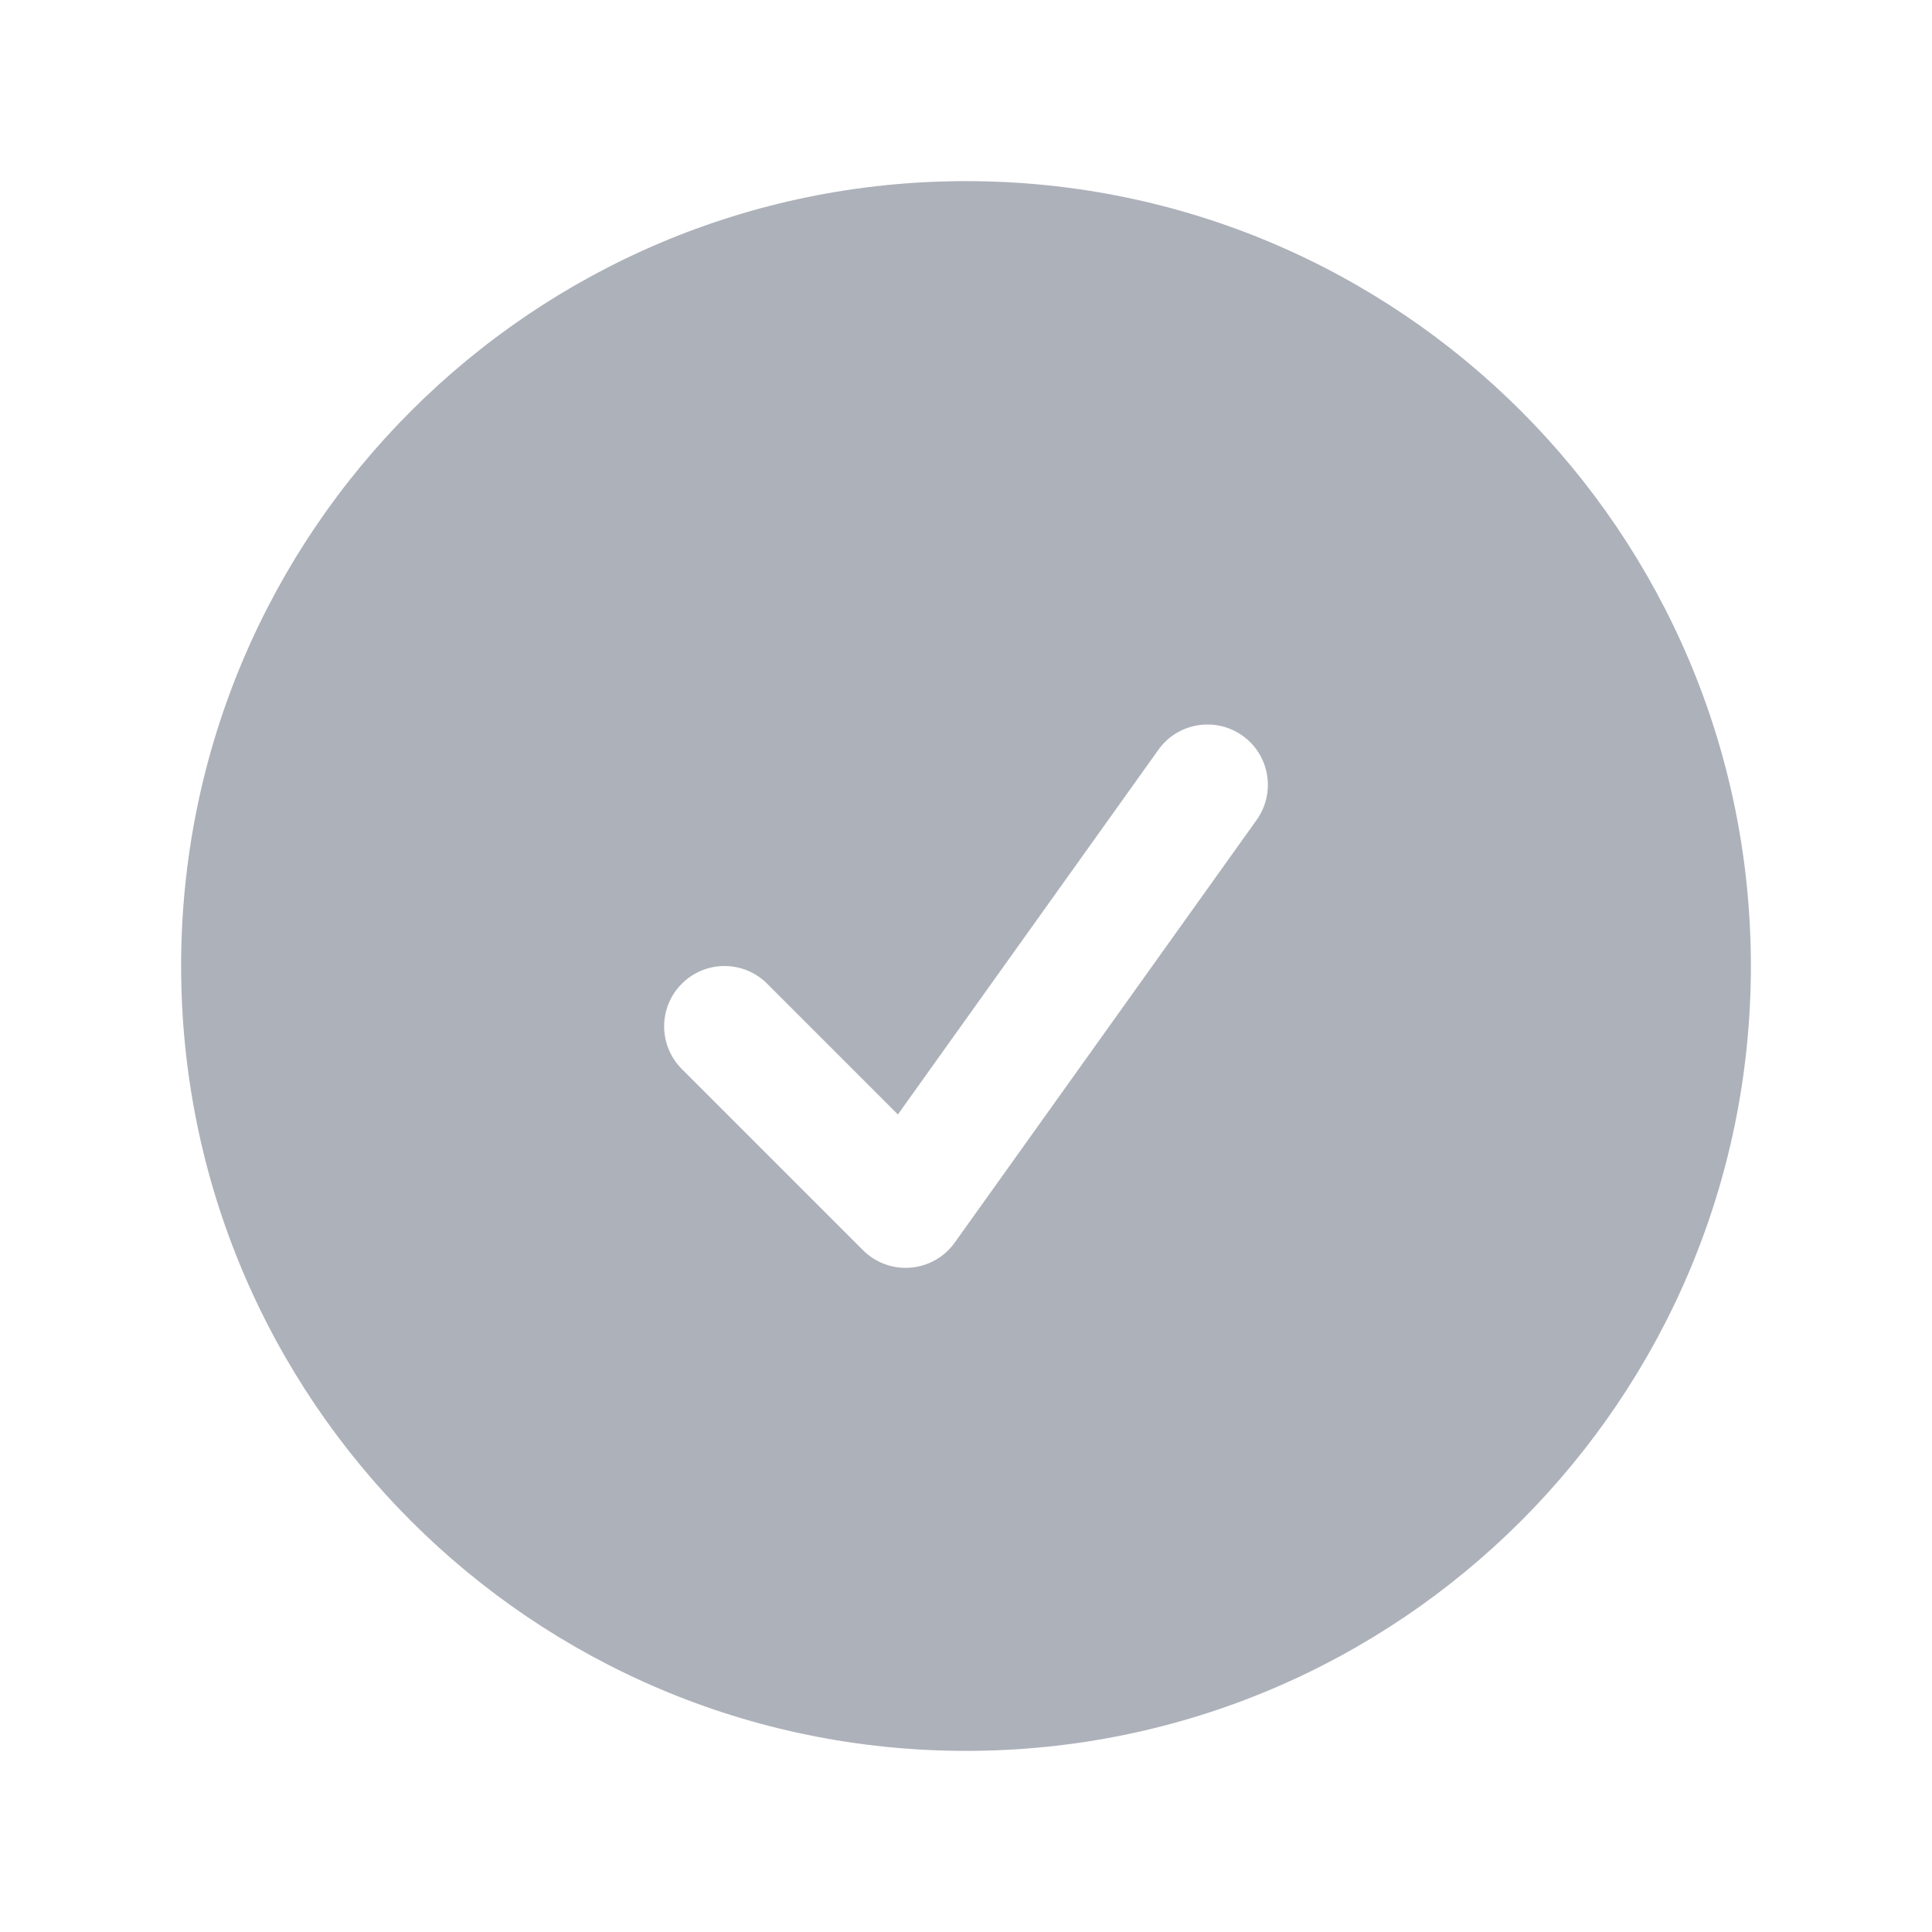
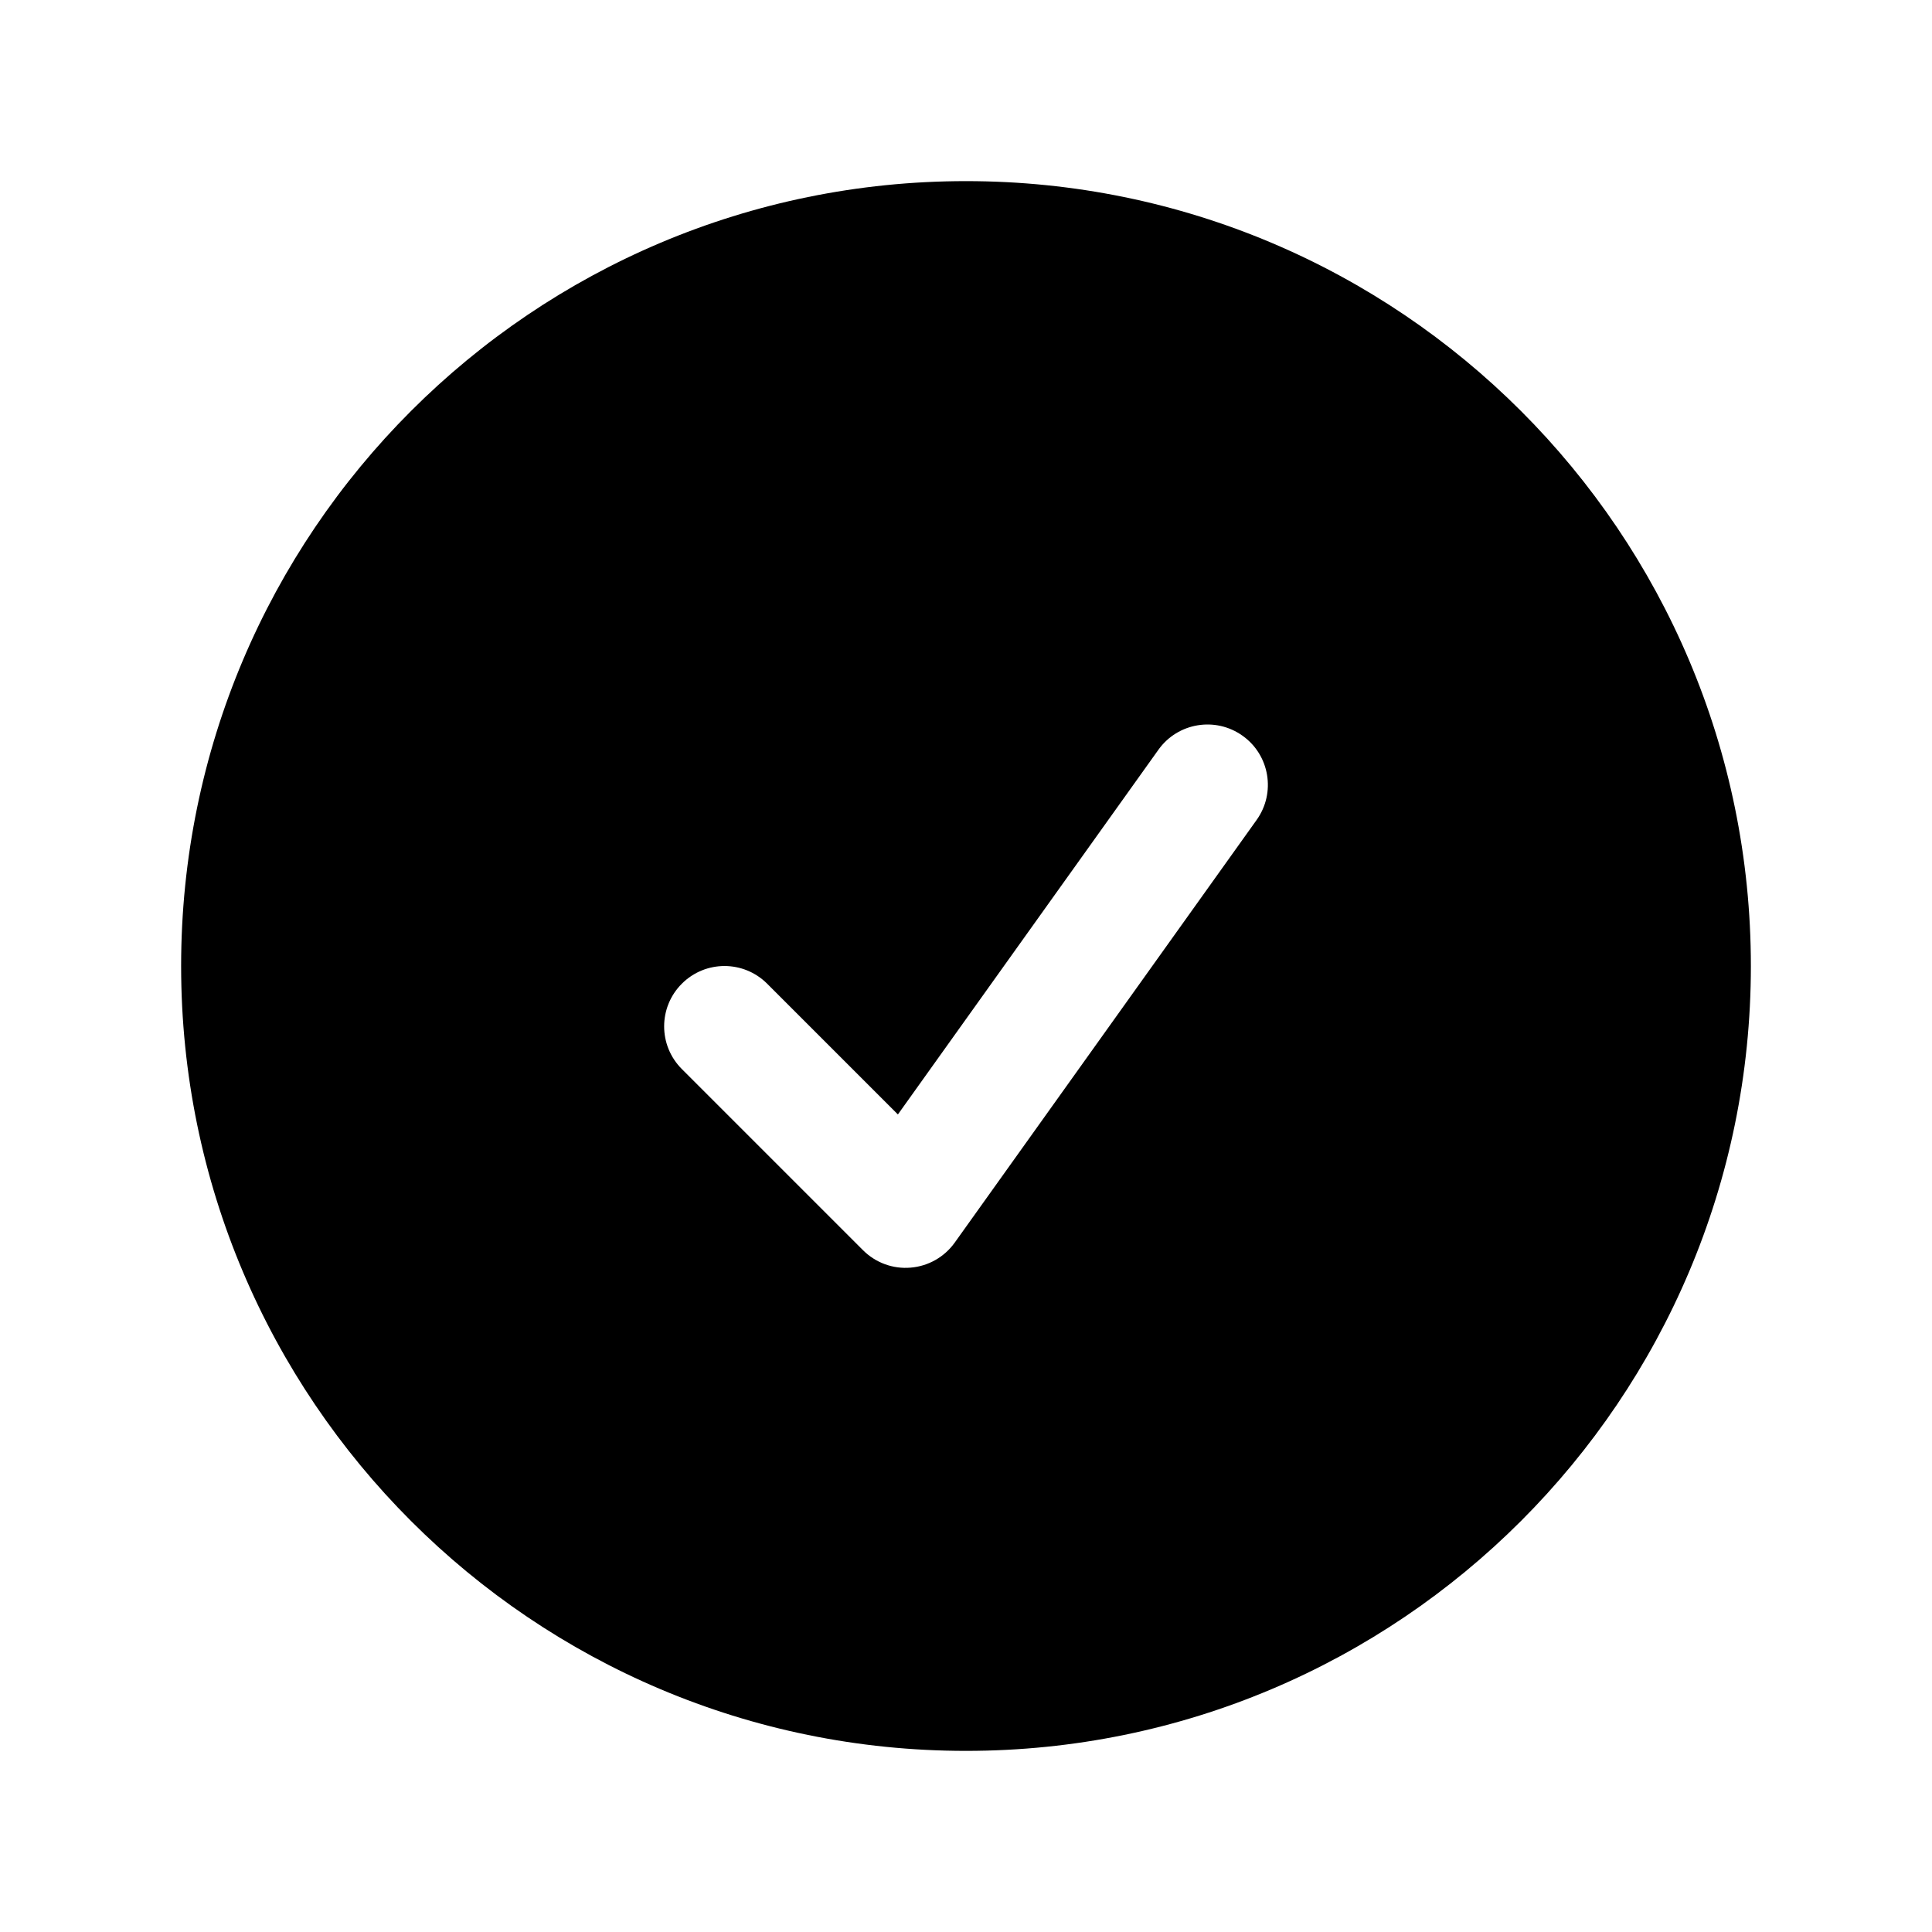
- <svg xmlns="http://www.w3.org/2000/svg" width="24" height="24" viewBox="0 0 24 24" fill="none">
-   <path fill-rule="evenodd" clip-rule="evenodd" d="M2.25 12C2.25 6.615 6.615 2.25 12 2.25C17.385 2.25 21.75 6.615 21.75 12C21.75 17.385 17.385 21.75 12 21.75C6.615 21.75 2.25 17.385 2.25 12ZM15.61 10.186C15.851 9.849 15.773 9.38 15.436 9.14C15.099 8.899 14.63 8.977 14.39 9.314L11.154 13.844L9.53 12.22C9.237 11.927 8.763 11.927 8.47 12.22C8.177 12.513 8.177 12.987 8.47 13.28L10.72 15.53C10.876 15.686 11.092 15.766 11.312 15.747C11.532 15.729 11.732 15.615 11.86 15.436L15.61 10.186Z" fill="#ADB1BA" />
+ <svg xmlns="http://www.w3.org/2000/svg" width="current" height="current" viewBox="0 0 24 24" fill="current">
+   <path fill-rule="evenodd" clip-rule="evenodd" d="M2.25 12C2.25 6.615 6.615 2.25 12 2.25C17.385 2.25 21.75 6.615 21.75 12C21.75 17.385 17.385 21.75 12 21.75C6.615 21.75 2.25 17.385 2.25 12ZM15.61 10.186C15.851 9.849 15.773 9.38 15.436 9.14C15.099 8.899 14.63 8.977 14.39 9.314L11.154 13.844L9.53 12.22C9.237 11.927 8.763 11.927 8.47 12.22C8.177 12.513 8.177 12.987 8.47 13.28L10.72 15.53C10.876 15.686 11.092 15.766 11.312 15.747C11.532 15.729 11.732 15.615 11.86 15.436L15.61 10.186Z" fill="current" />
</svg>
